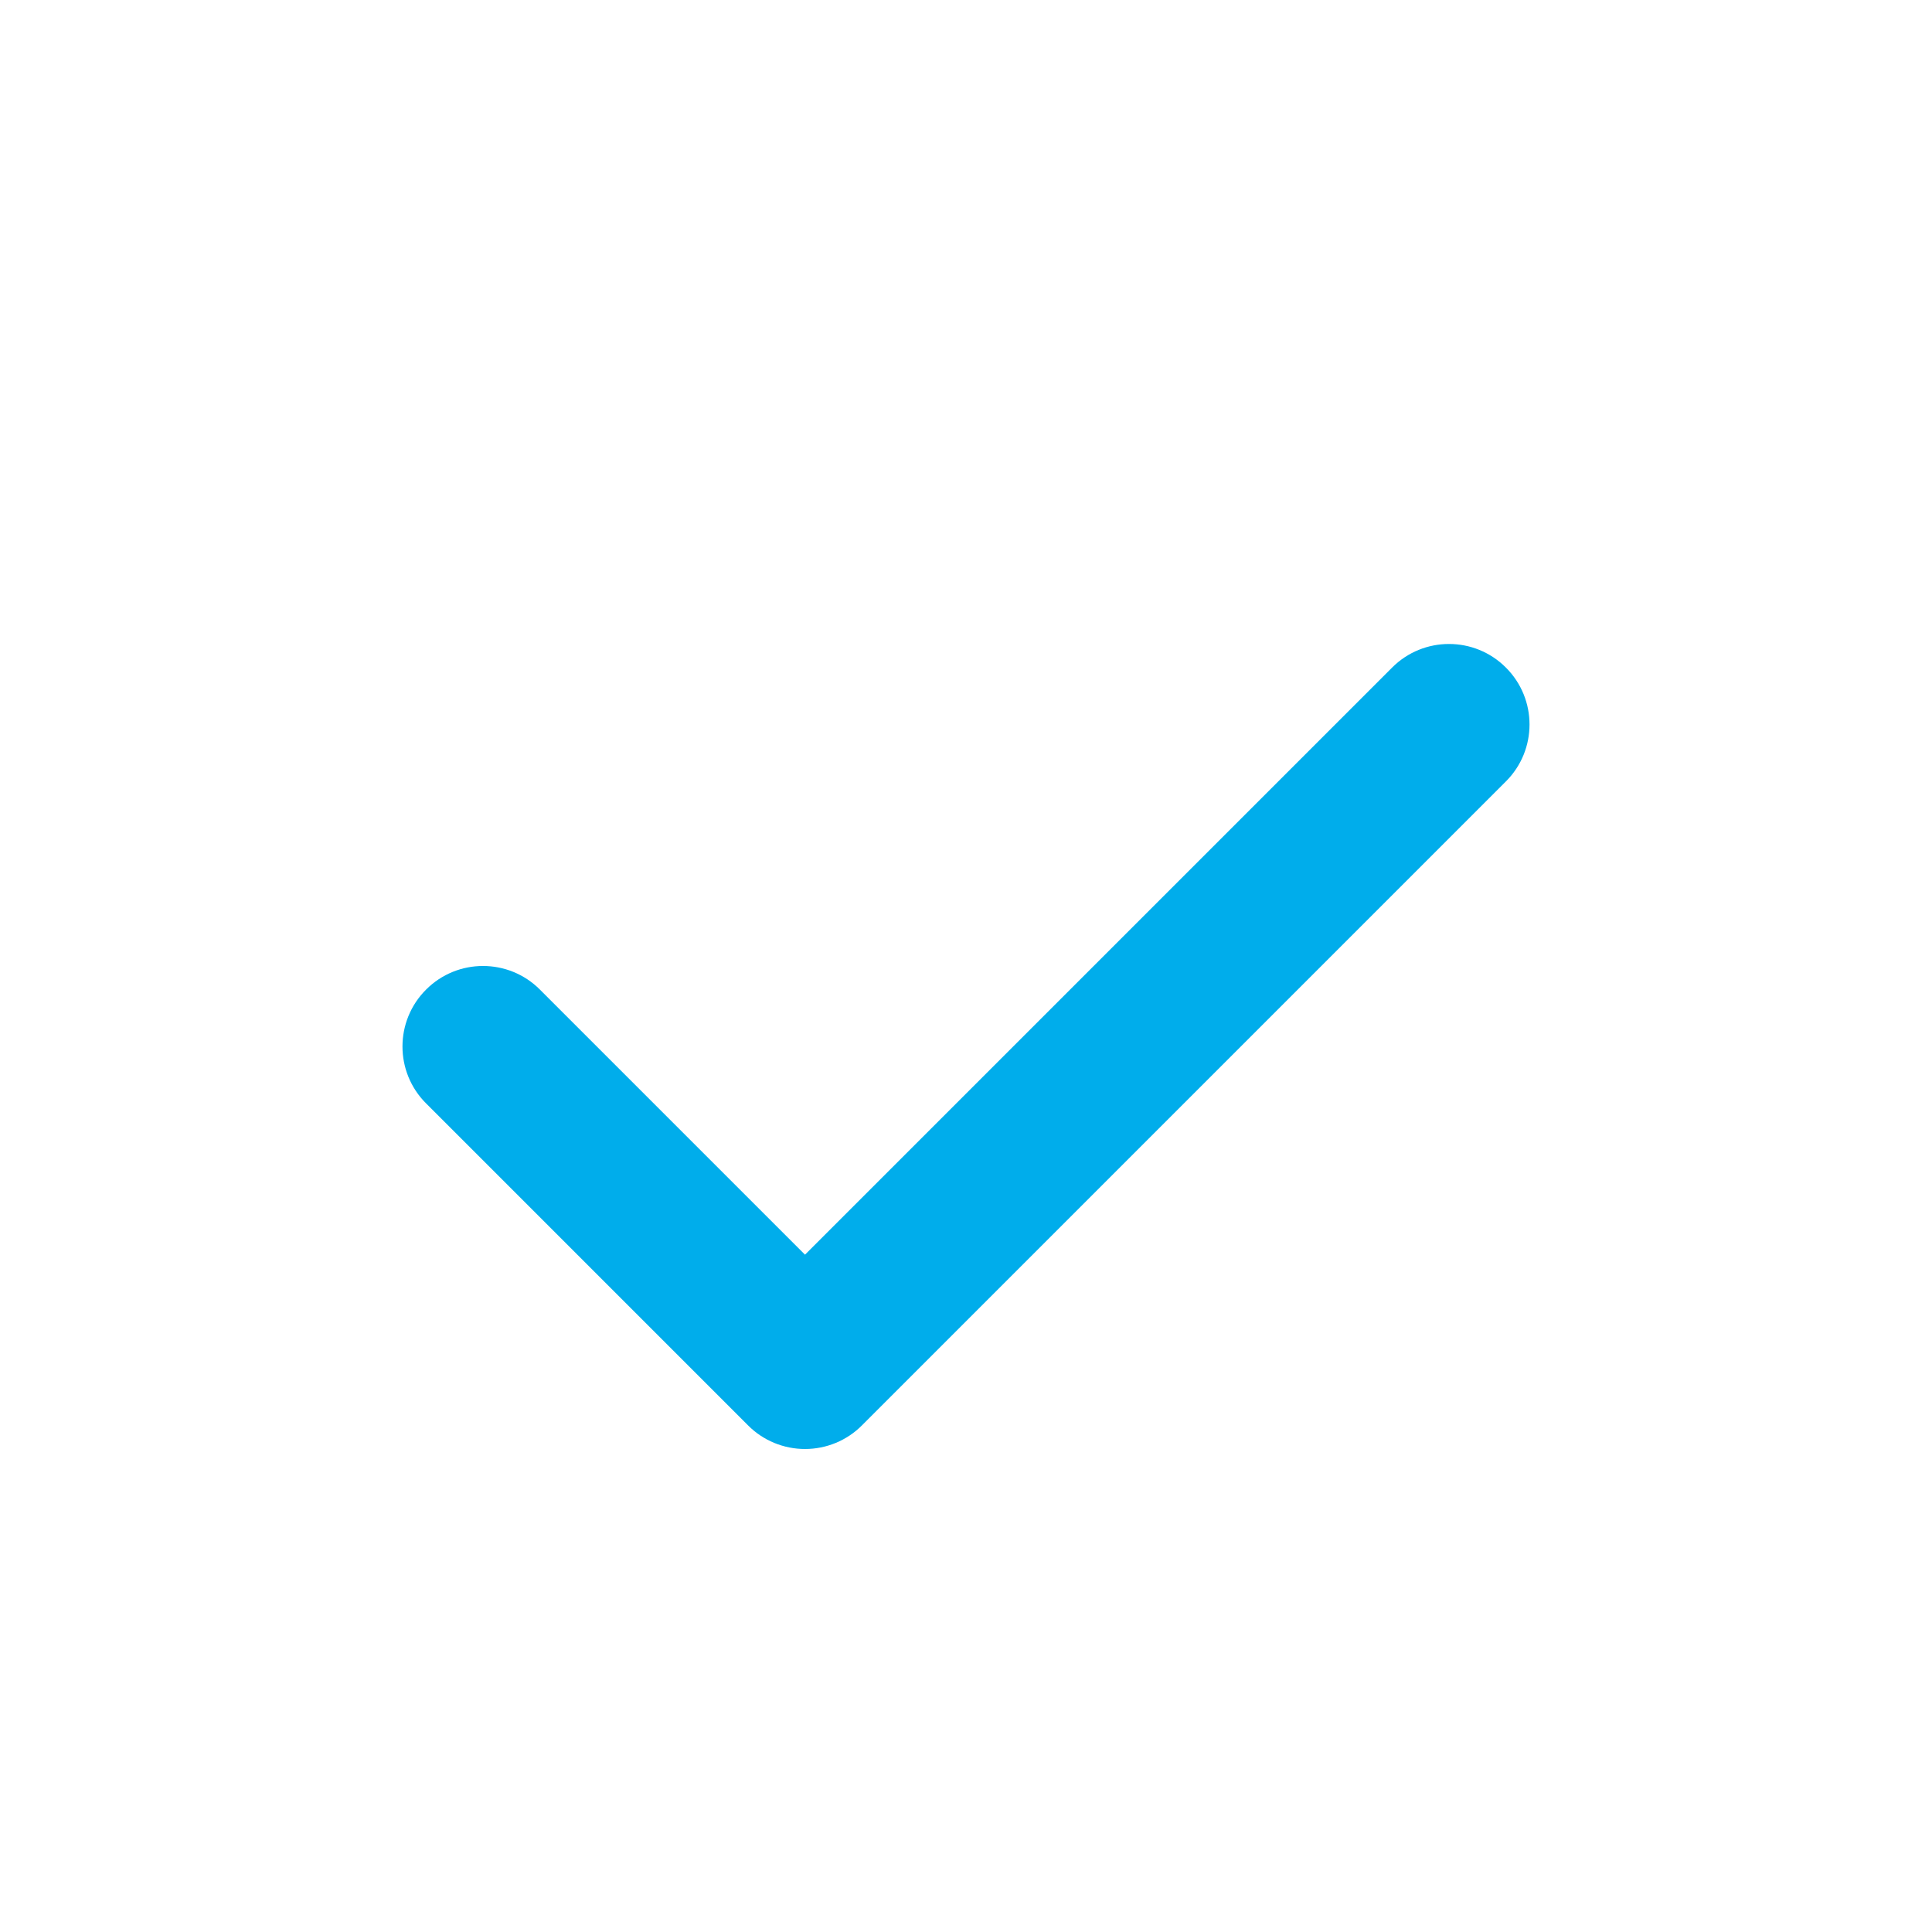
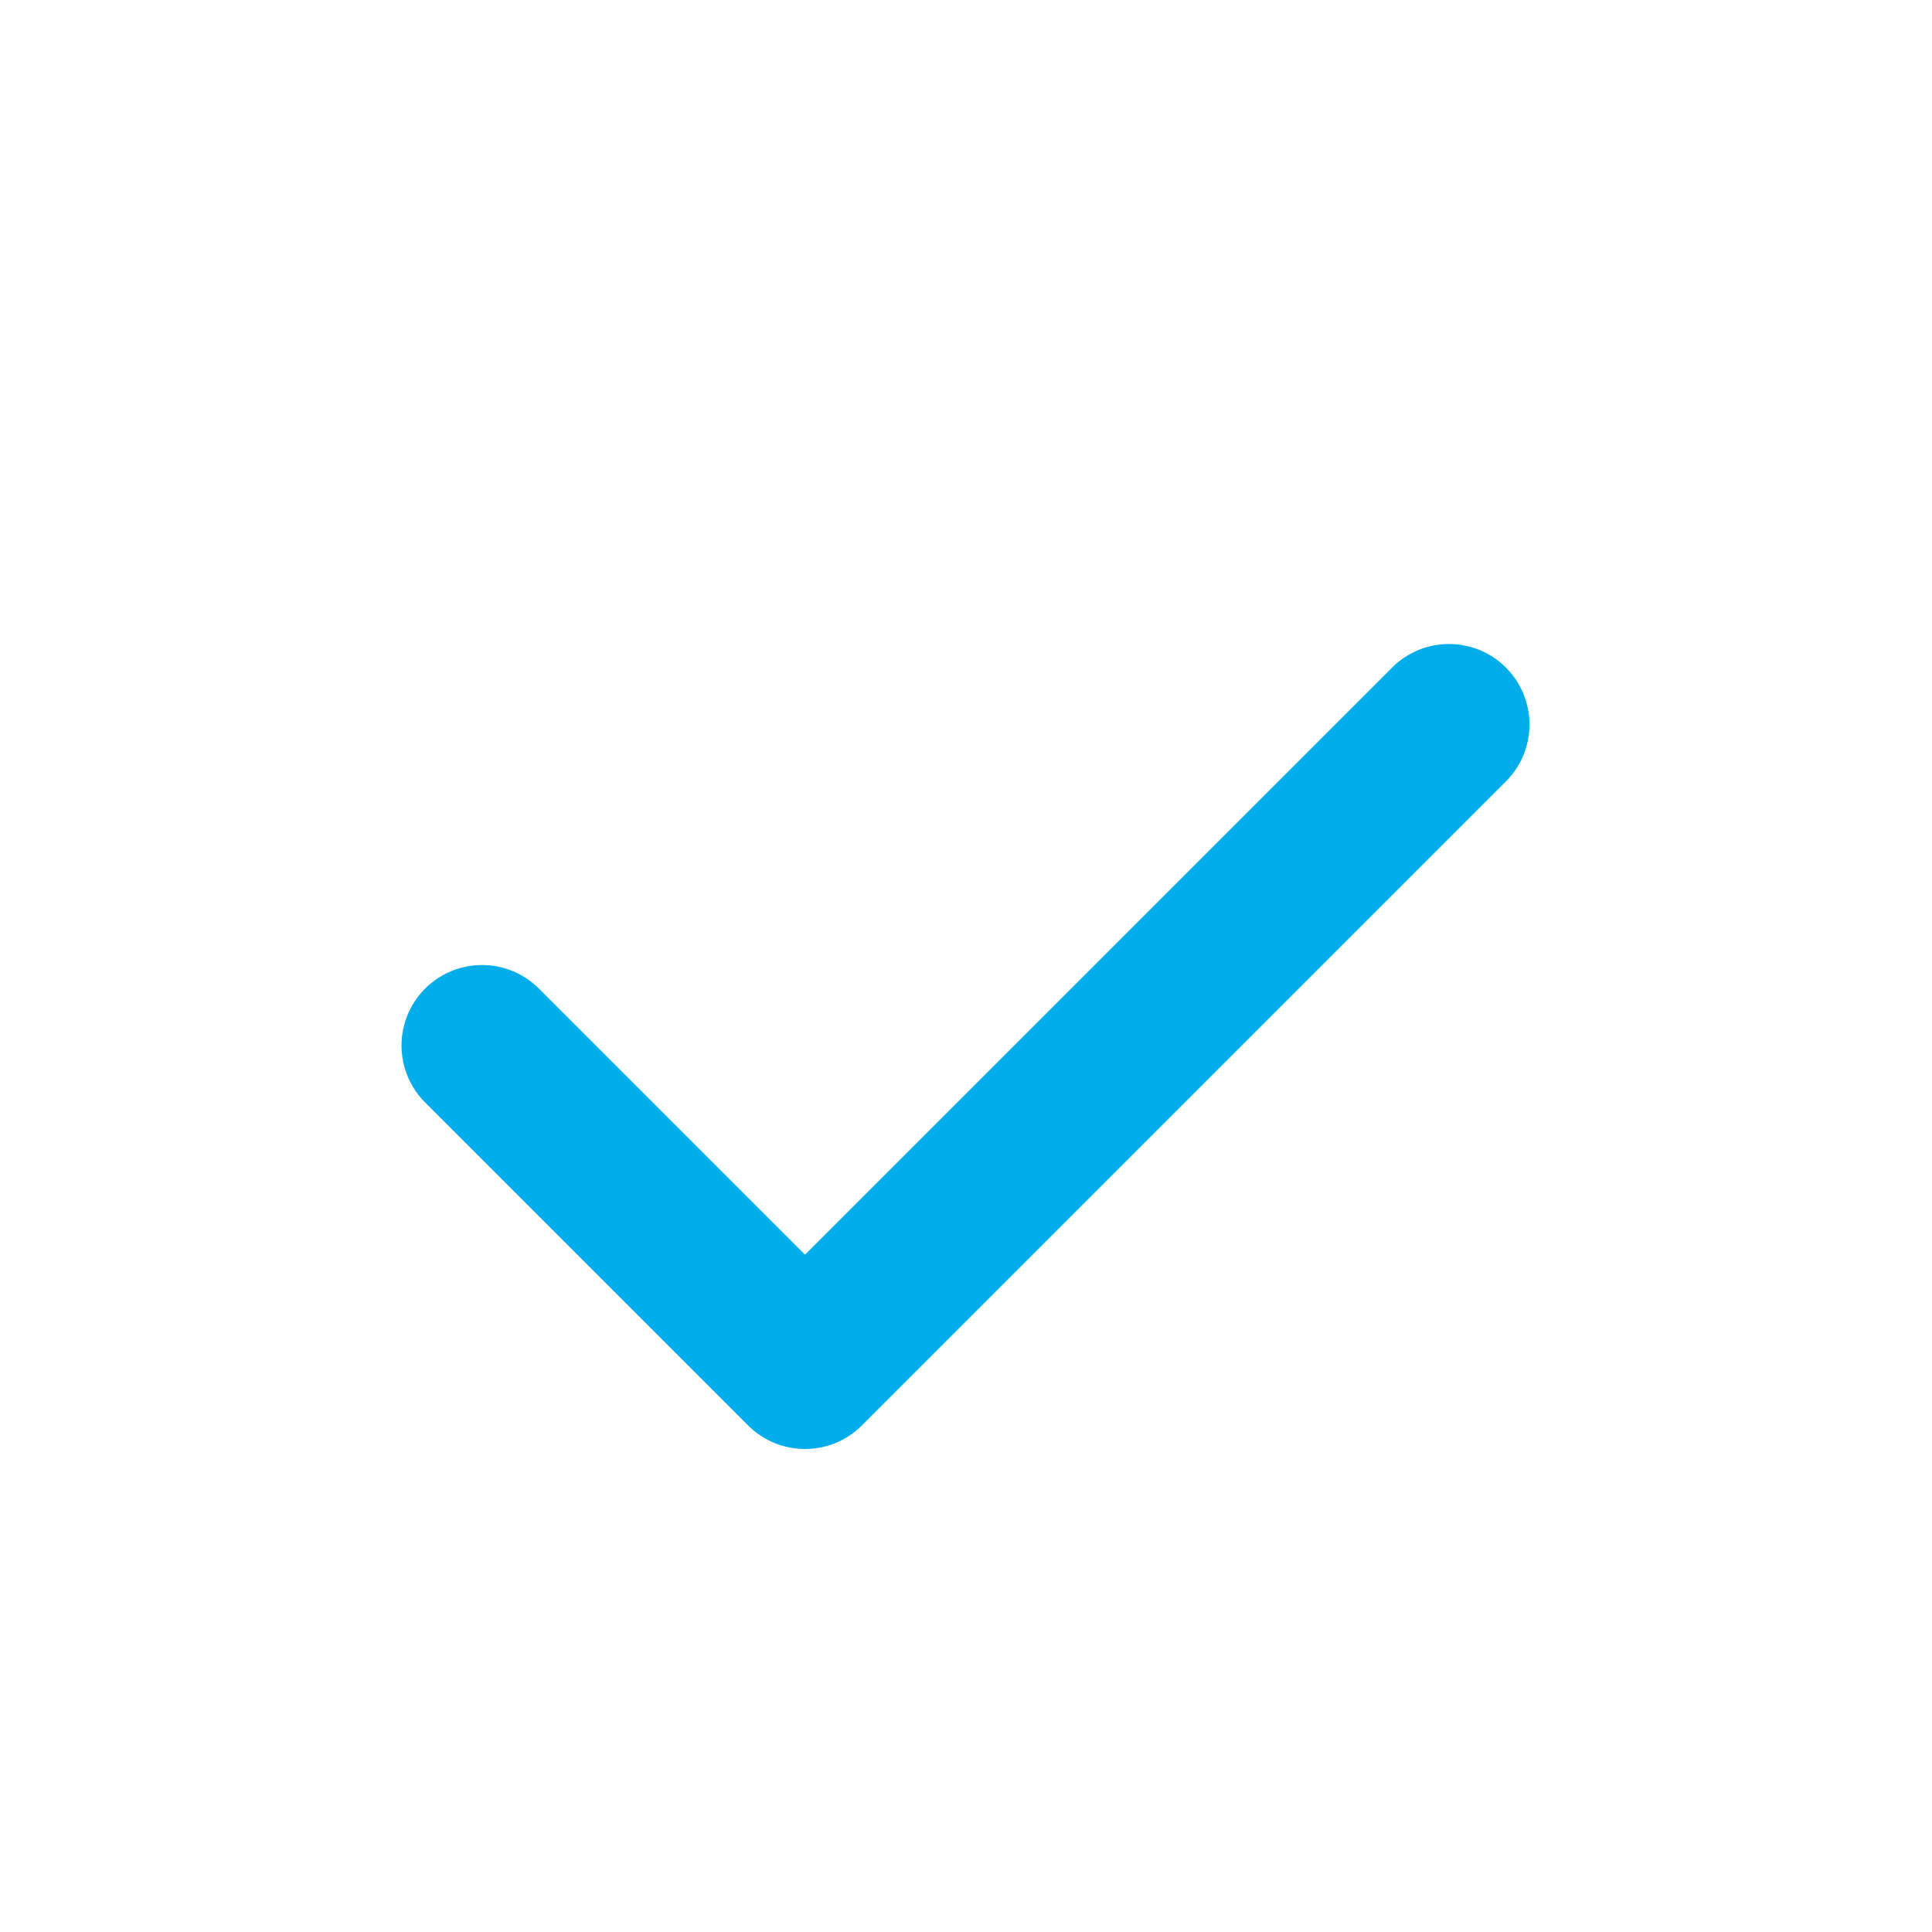
<svg xmlns="http://www.w3.org/2000/svg" width="24" height="24" viewBox="0 0 24 24" fill="none">
-   <path fill-rule="evenodd" clip-rule="evenodd" d="M18.707 8.293C19.098 8.683 19.098 9.317 18.707 9.707L10.707 17.707C10.52 17.895 10.265 18 10 18C9.735 18 9.48 17.895 9.293 17.707L5.293 13.707C4.902 13.317 4.902 12.683 5.293 12.293C5.683 11.902 6.317 11.902 6.707 12.293L10 15.586L17.293 8.293C17.683 7.902 18.317 7.902 18.707 8.293Z" fill="#00ADEB" />
+   <path fill-rule="evenodd" clip-rule="evenodd" d="M18.707 8.293a1 1 0 010 1.414l-8 8a1 1 0 01-1.414 0l-4-4a1 1 0 111.414-1.414L10 15.586l7.293-7.293a1 1 0 011.414 0z" fill="#00ADEB" />
</svg>
